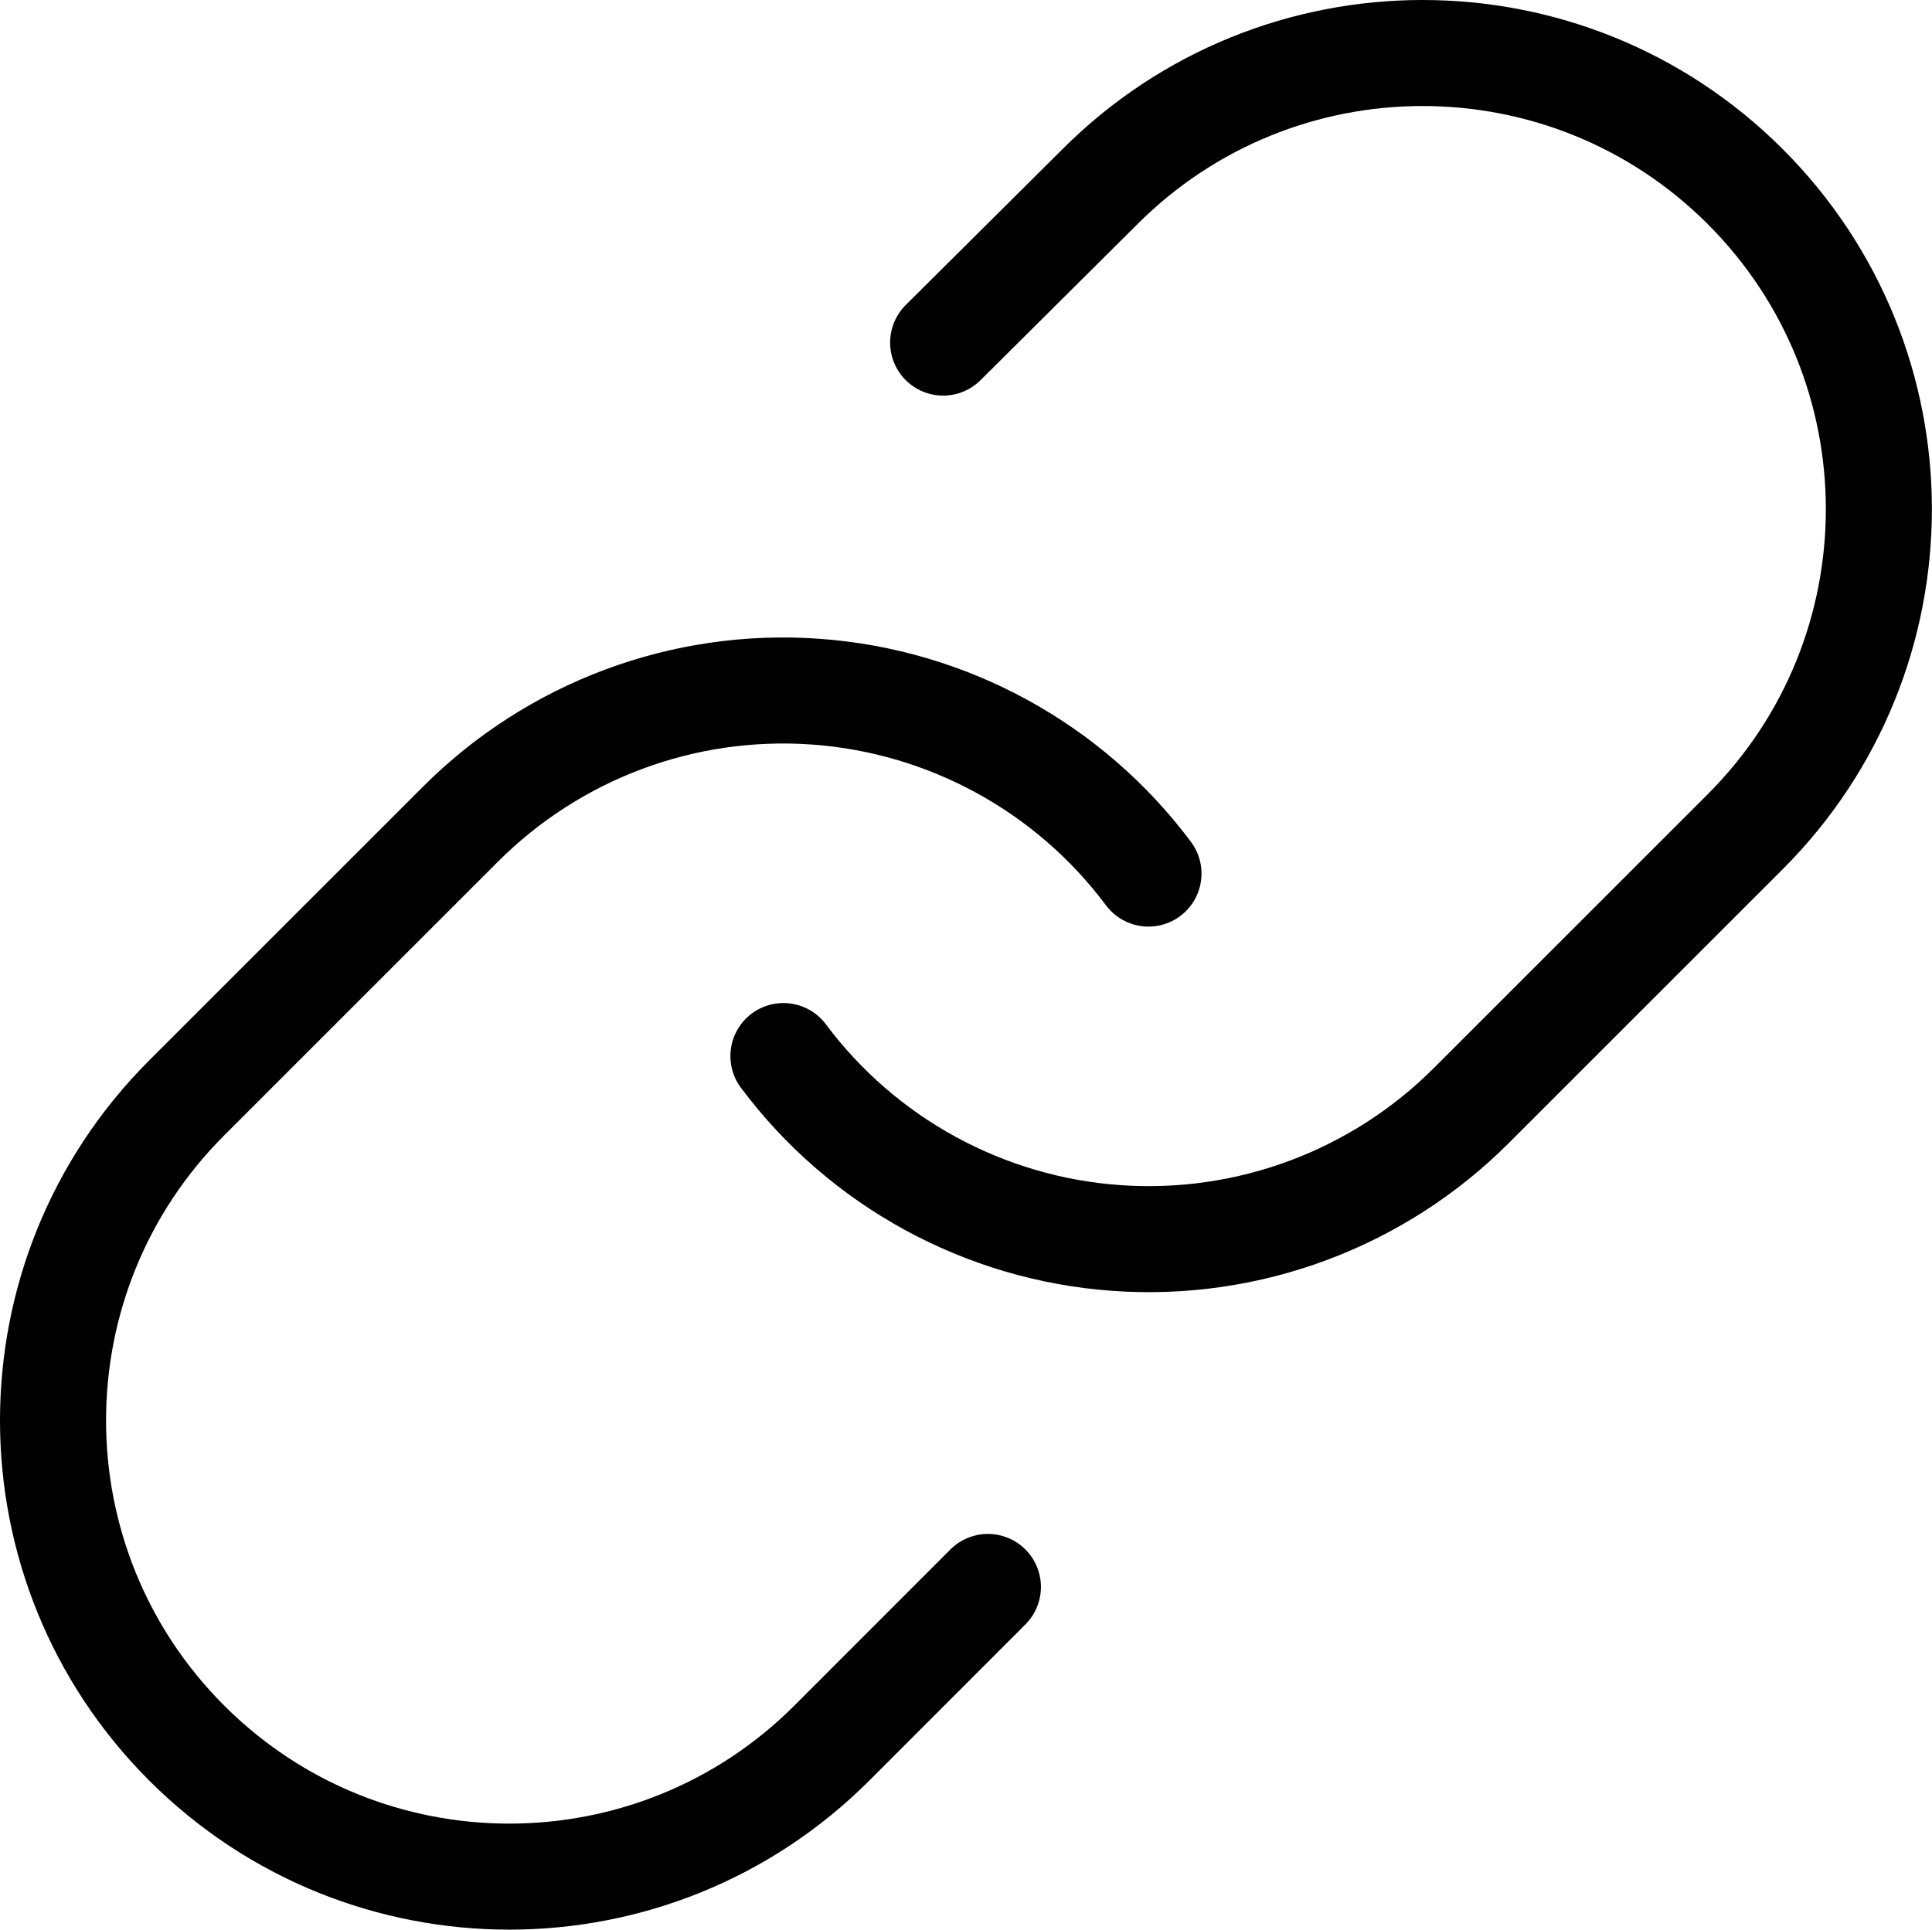
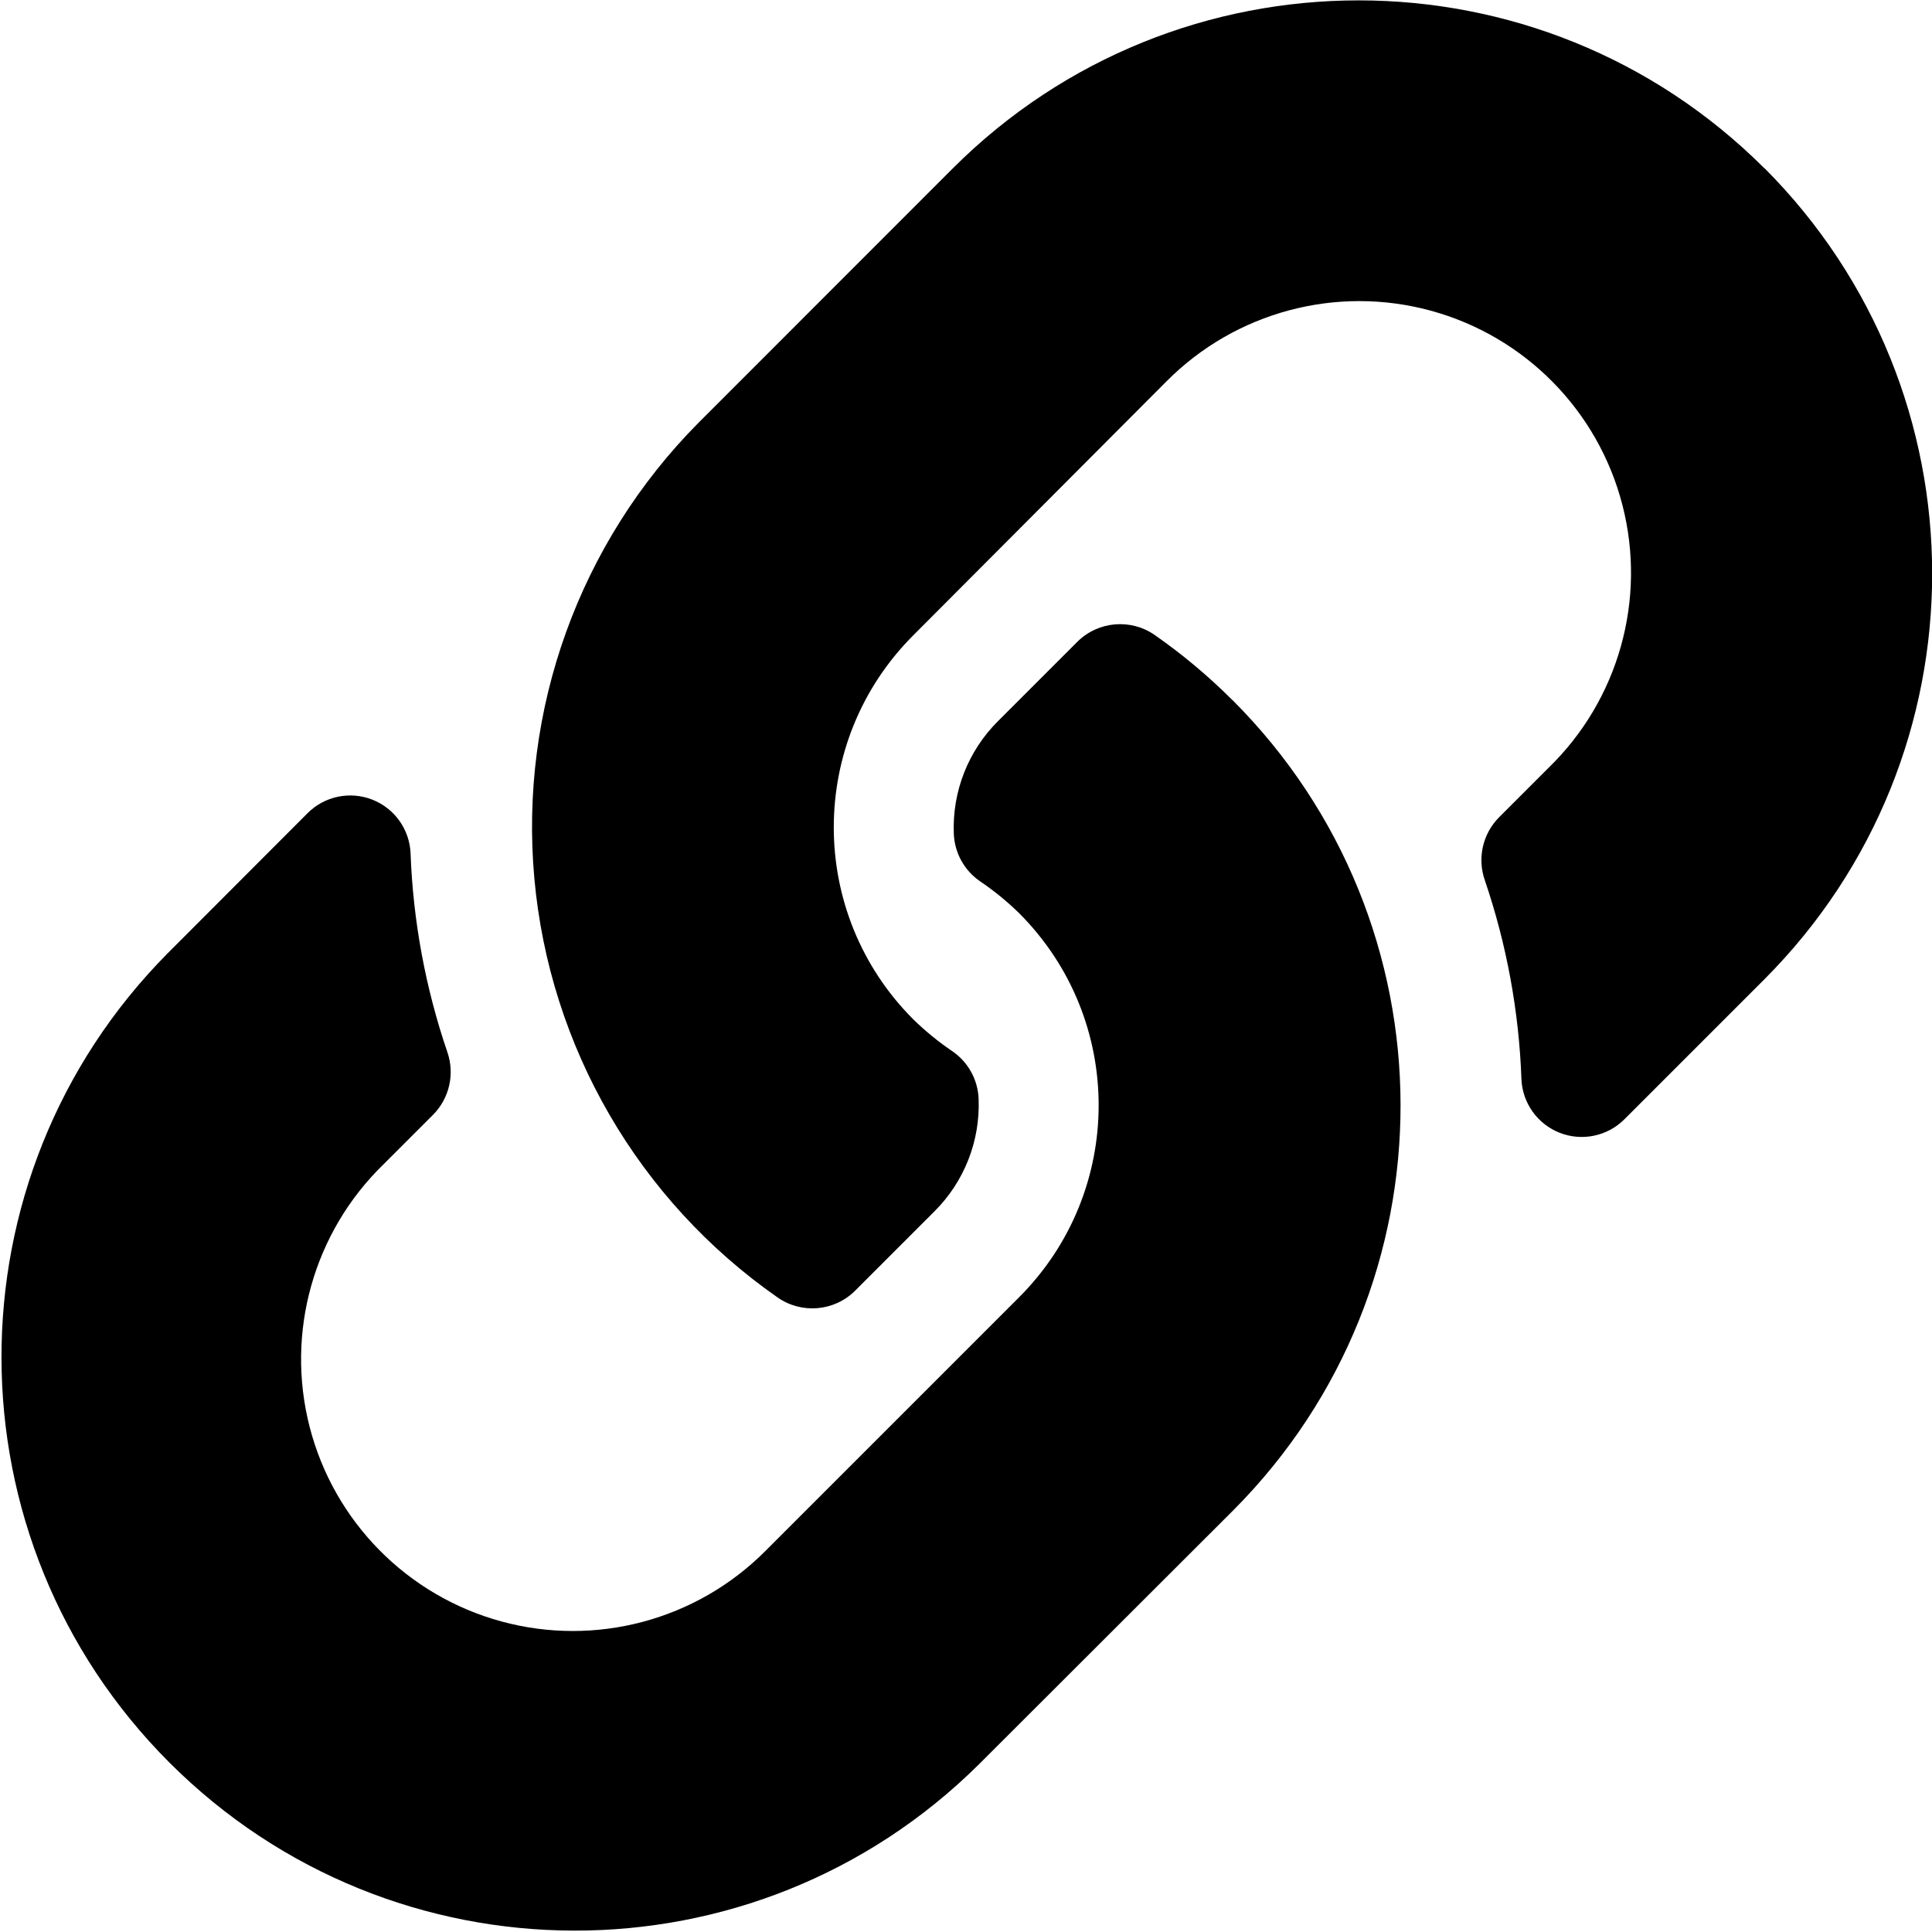
- <svg xmlns="http://www.w3.org/2000/svg" width="18.217" height="18.2" viewBox="0 0 18.217 18.2">
-   <g id="Icon_feather-link" data-name="Icon feather-link" transform="translate(-2.493 -2.508)">
-     <path id="Path_12" data-name="Path 12" d="M15,12.468a4.3,4.3,0,0,0,6.488.465l2.581-2.581a4.3,4.3,0,1,0-6.084-6.084L16.506,5.739" transform="translate(-5.12)" fill="none" stroke="#000" stroke-linecap="round" stroke-linejoin="round" stroke-width="1" />
-     <path id="Path_13" data-name="Path 13" d="M13.322,15.218a4.3,4.3,0,0,0-6.488-.465L4.253,17.334a4.3,4.3,0,1,0,6.084,6.084l1.471-1.472" transform="translate(0 -4.471)" fill="none" stroke="#000" stroke-linecap="round" stroke-linejoin="round" stroke-width="1" />
-   </g>
+ <svg xmlns="http://www.w3.org/2000/svg" width="18.216" height="18.216" viewBox="0 0 18.216 18.216">
+   <path id="Icon_awesome-link" data-name="Icon awesome-link" d="M11.62,6.6a5.405,5.405,0,0,1,.013,7.635l-.013.013L9.23,16.635A5.408,5.408,0,0,1,1.582,8.987L2.9,7.667a.569.569,0,0,1,.971.377A6.556,6.556,0,0,0,4.218,9.92a.573.573,0,0,1-.135.591l-.466.466a2.562,2.562,0,1,0,3.6,3.646l2.391-2.391a2.561,2.561,0,0,0,0-3.623,2.665,2.665,0,0,0-.368-.3.571.571,0,0,1-.247-.449,1.417,1.417,0,0,1,.416-1.06l.749-.749a.572.572,0,0,1,.732-.062,5.425,5.425,0,0,1,.73.612Zm5.014-5.015a5.414,5.414,0,0,0-7.648,0L6.6,3.972l-.013.013a5.409,5.409,0,0,0,.743,8.247.572.572,0,0,0,.732-.062l.749-.749a1.417,1.417,0,0,0,.416-1.06.571.571,0,0,0-.247-.449,2.665,2.665,0,0,1-.368-.3,2.561,2.561,0,0,1,0-3.623L11,3.594A2.562,2.562,0,1,1,14.6,7.24l-.466.466A.573.573,0,0,0,14,8.3a6.556,6.556,0,0,1,.345,1.876.569.569,0,0,0,.971.377l1.32-1.32a5.414,5.414,0,0,0,0-7.648Z" transform="translate(0 0)" />
</svg>
